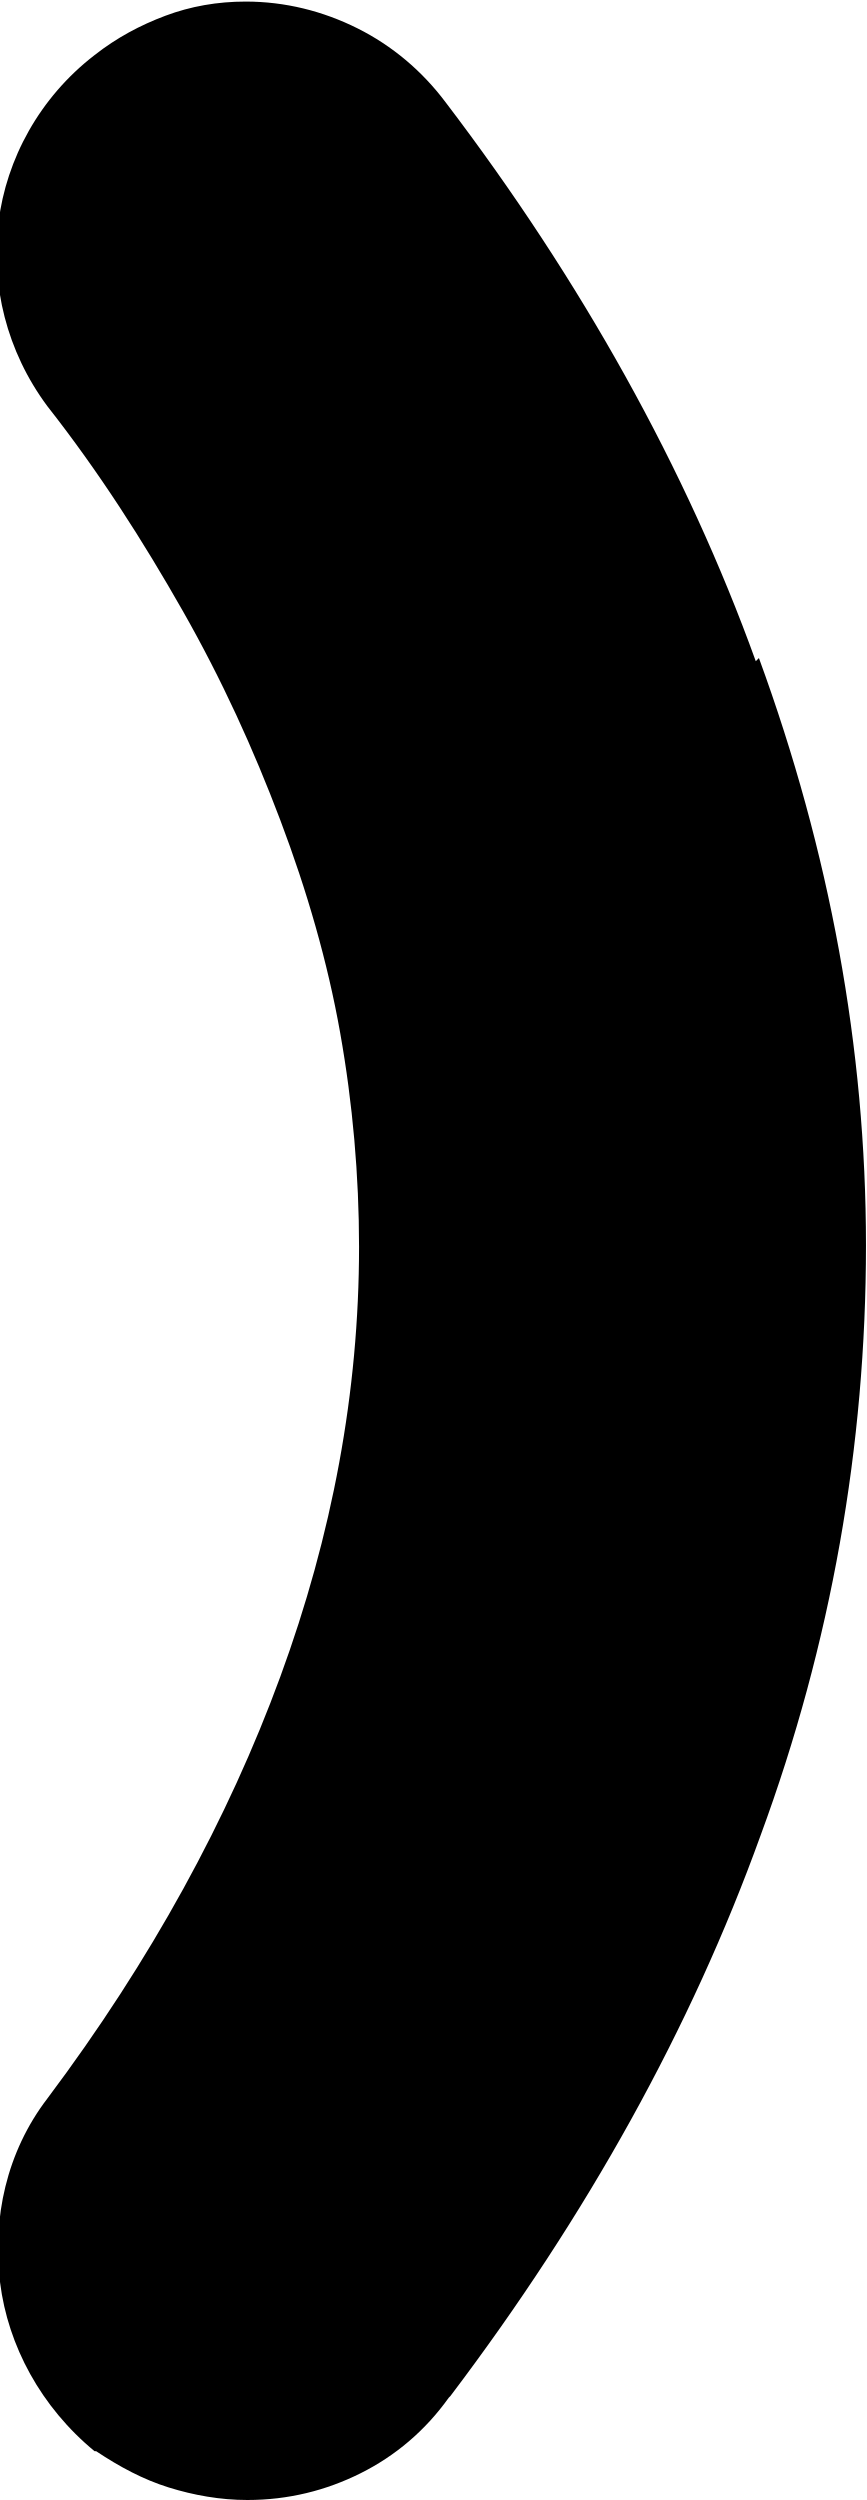
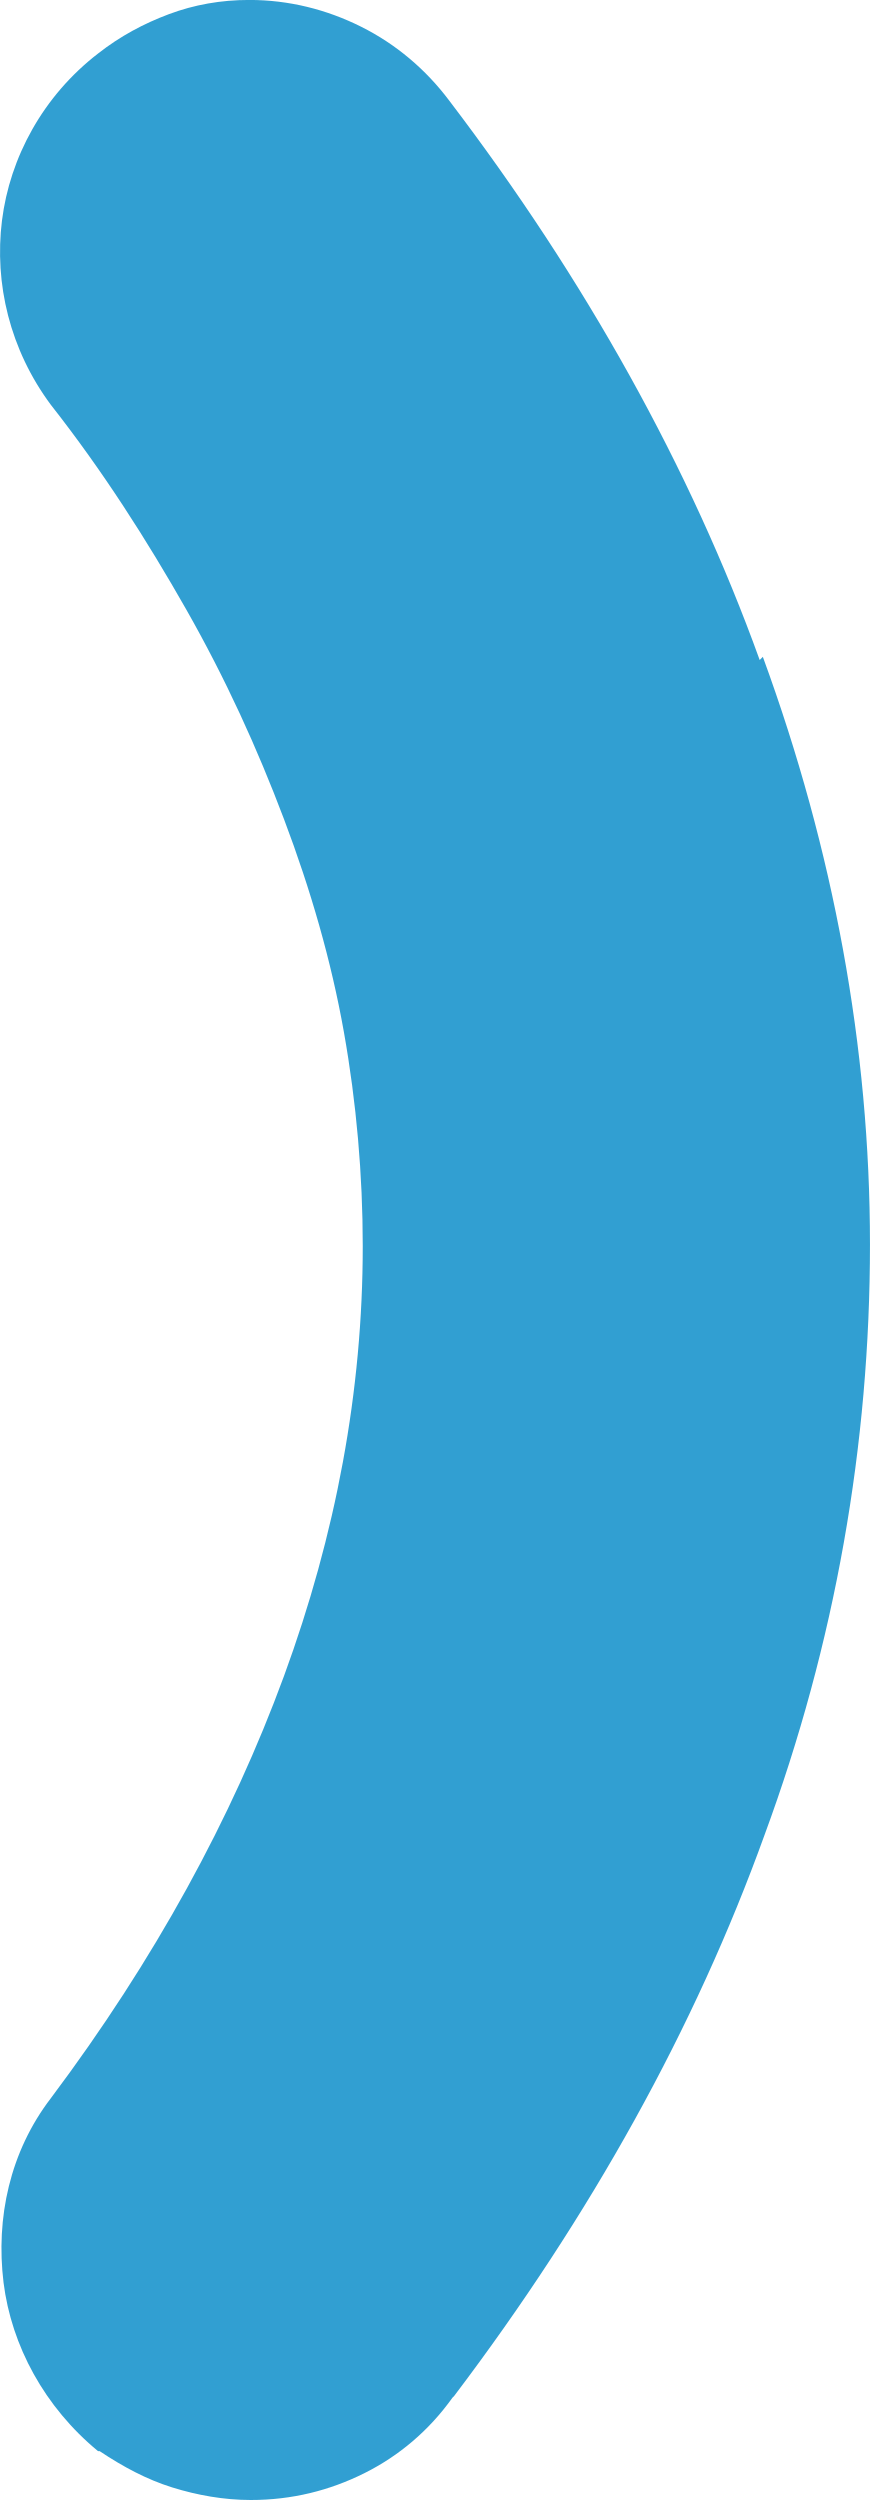
- <svg xmlns="http://www.w3.org/2000/svg" xml:space="preserve" width="3.623mm" height="10.458mm" version="1.1" style="shape-rendering:geometricPrecision; text-rendering:geometricPrecision; image-rendering:optimizeQuality; fill-rule:evenodd; clip-rule:evenodd" viewBox="0 0 55 158.8">
+ <svg xmlns="http://www.w3.org/2000/svg" xml:space="preserve" width="3.637mm" height="10.451mm" version="1.1" style="shape-rendering:geometricPrecision; text-rendering:geometricPrecision; image-rendering:optimizeQuality; fill-rule:evenodd; clip-rule:evenodd" viewBox="0 0 362.21 1040.91">
  <defs>
    <style type="text/css">
   
-     .fil0 {fill:black}
+     .fil0 {fill:#319FD2}
   
  </style>
  </defs>
-   <g id="Layer_x0020_1">
-     <path class="fil0" d="M48.2 41.8c4.5,12.3 6.8,24.8 6.8,37.3 0,12.7 -2.2,25.3 -6.7,37.5 -4.4,12.2 -11,24.1 -19.7,35.6l-0.1 0.1c-1.5,2.1 -3.4,3.7 -5.6,4.8 -2.2,1.1 -4.6,1.7 -7.2,1.7 -1.7,0 -3.4,-0.3 -5,-0.8 -1.6,-0.5 -3.1,-1.3 -4.6,-2.3l-0.1 -0c-3.4,-2.8 -5.5,-6.7 -6,-10.7 -0.5,-4.1 0.4,-8.3 3,-11.7 6.6,-8.8 11.5,-17.8 14.8,-26.8 3.3,-9 5,-18.1 5,-27.3 0,-4.5 -0.4,-9.1 -1.2,-13.6 -0.8,-4.5 -2.1,-9 -3.8,-13.5 -1.7,-4.5 -3.7,-8.9 -6.2,-13.3 -2.5,-4.4 -5.3,-8.8 -8.6,-13 -2.6,-3.5 -3.6,-7.7 -3.1,-11.7 0.5,-4 2.6,-7.9 6.1,-10.6 1.4,-1.1 2.9,-1.9 4.5,-2.5 1.6,-0.6 3.3,-0.9 5.1,-0.9 2.5,0 4.9,0.6 7.1,1.7 2.2,1.1 4.1,2.7 5.6,4.7 8.6,11.3 15.3,23.3 19.7,35.5z" />
+   <g id="Capa_x0020_1">
+     <path class="fil0" d="M317.61 273.5c29.51,80.67 44.6,162.66 44.6,244.65 0,83.3 -14.43,165.94 -43.94,245.97 -28.86,80.02 -72.15,158.07 -129.21,233.5l-0.66 0.66c-9.84,13.77 -22.3,24.27 -36.73,31.48 -14.43,7.21 -30.17,11.15 -47.23,11.15 -11.15,0 -22.3,-1.97 -32.8,-5.25 -10.5,-3.28 -20.34,-8.53 -30.17,-15.09l-0.66 0c-22.3,-18.37 -36.07,-43.94 -39.35,-70.19 -3.28,-26.89 2.62,-54.44 19.68,-76.74 43.29,-57.72 75.43,-116.75 97.08,-175.78 21.64,-59.03 32.8,-118.72 32.8,-179.06 0,-29.51 -2.62,-59.69 -7.87,-89.2 -5.25,-29.51 -13.77,-59.03 -24.92,-88.54 -11.15,-29.51 -24.27,-58.37 -40.67,-87.24 -16.39,-28.86 -34.76,-57.72 -56.41,-85.27 -17.05,-22.96 -23.61,-50.51 -20.34,-76.74 3.28,-26.23 17.05,-51.82 40.01,-69.53 9.18,-7.21 19.02,-12.46 29.51,-16.39 10.5,-3.93 21.64,-5.91 33.45,-5.91 16.39,0 32.14,3.93 46.57,11.15 14.43,7.21 26.89,17.71 36.73,30.83 56.41,74.12 100.35,152.82 129.21,232.85l1.3 -1.32z" />
  </g>
</svg>
